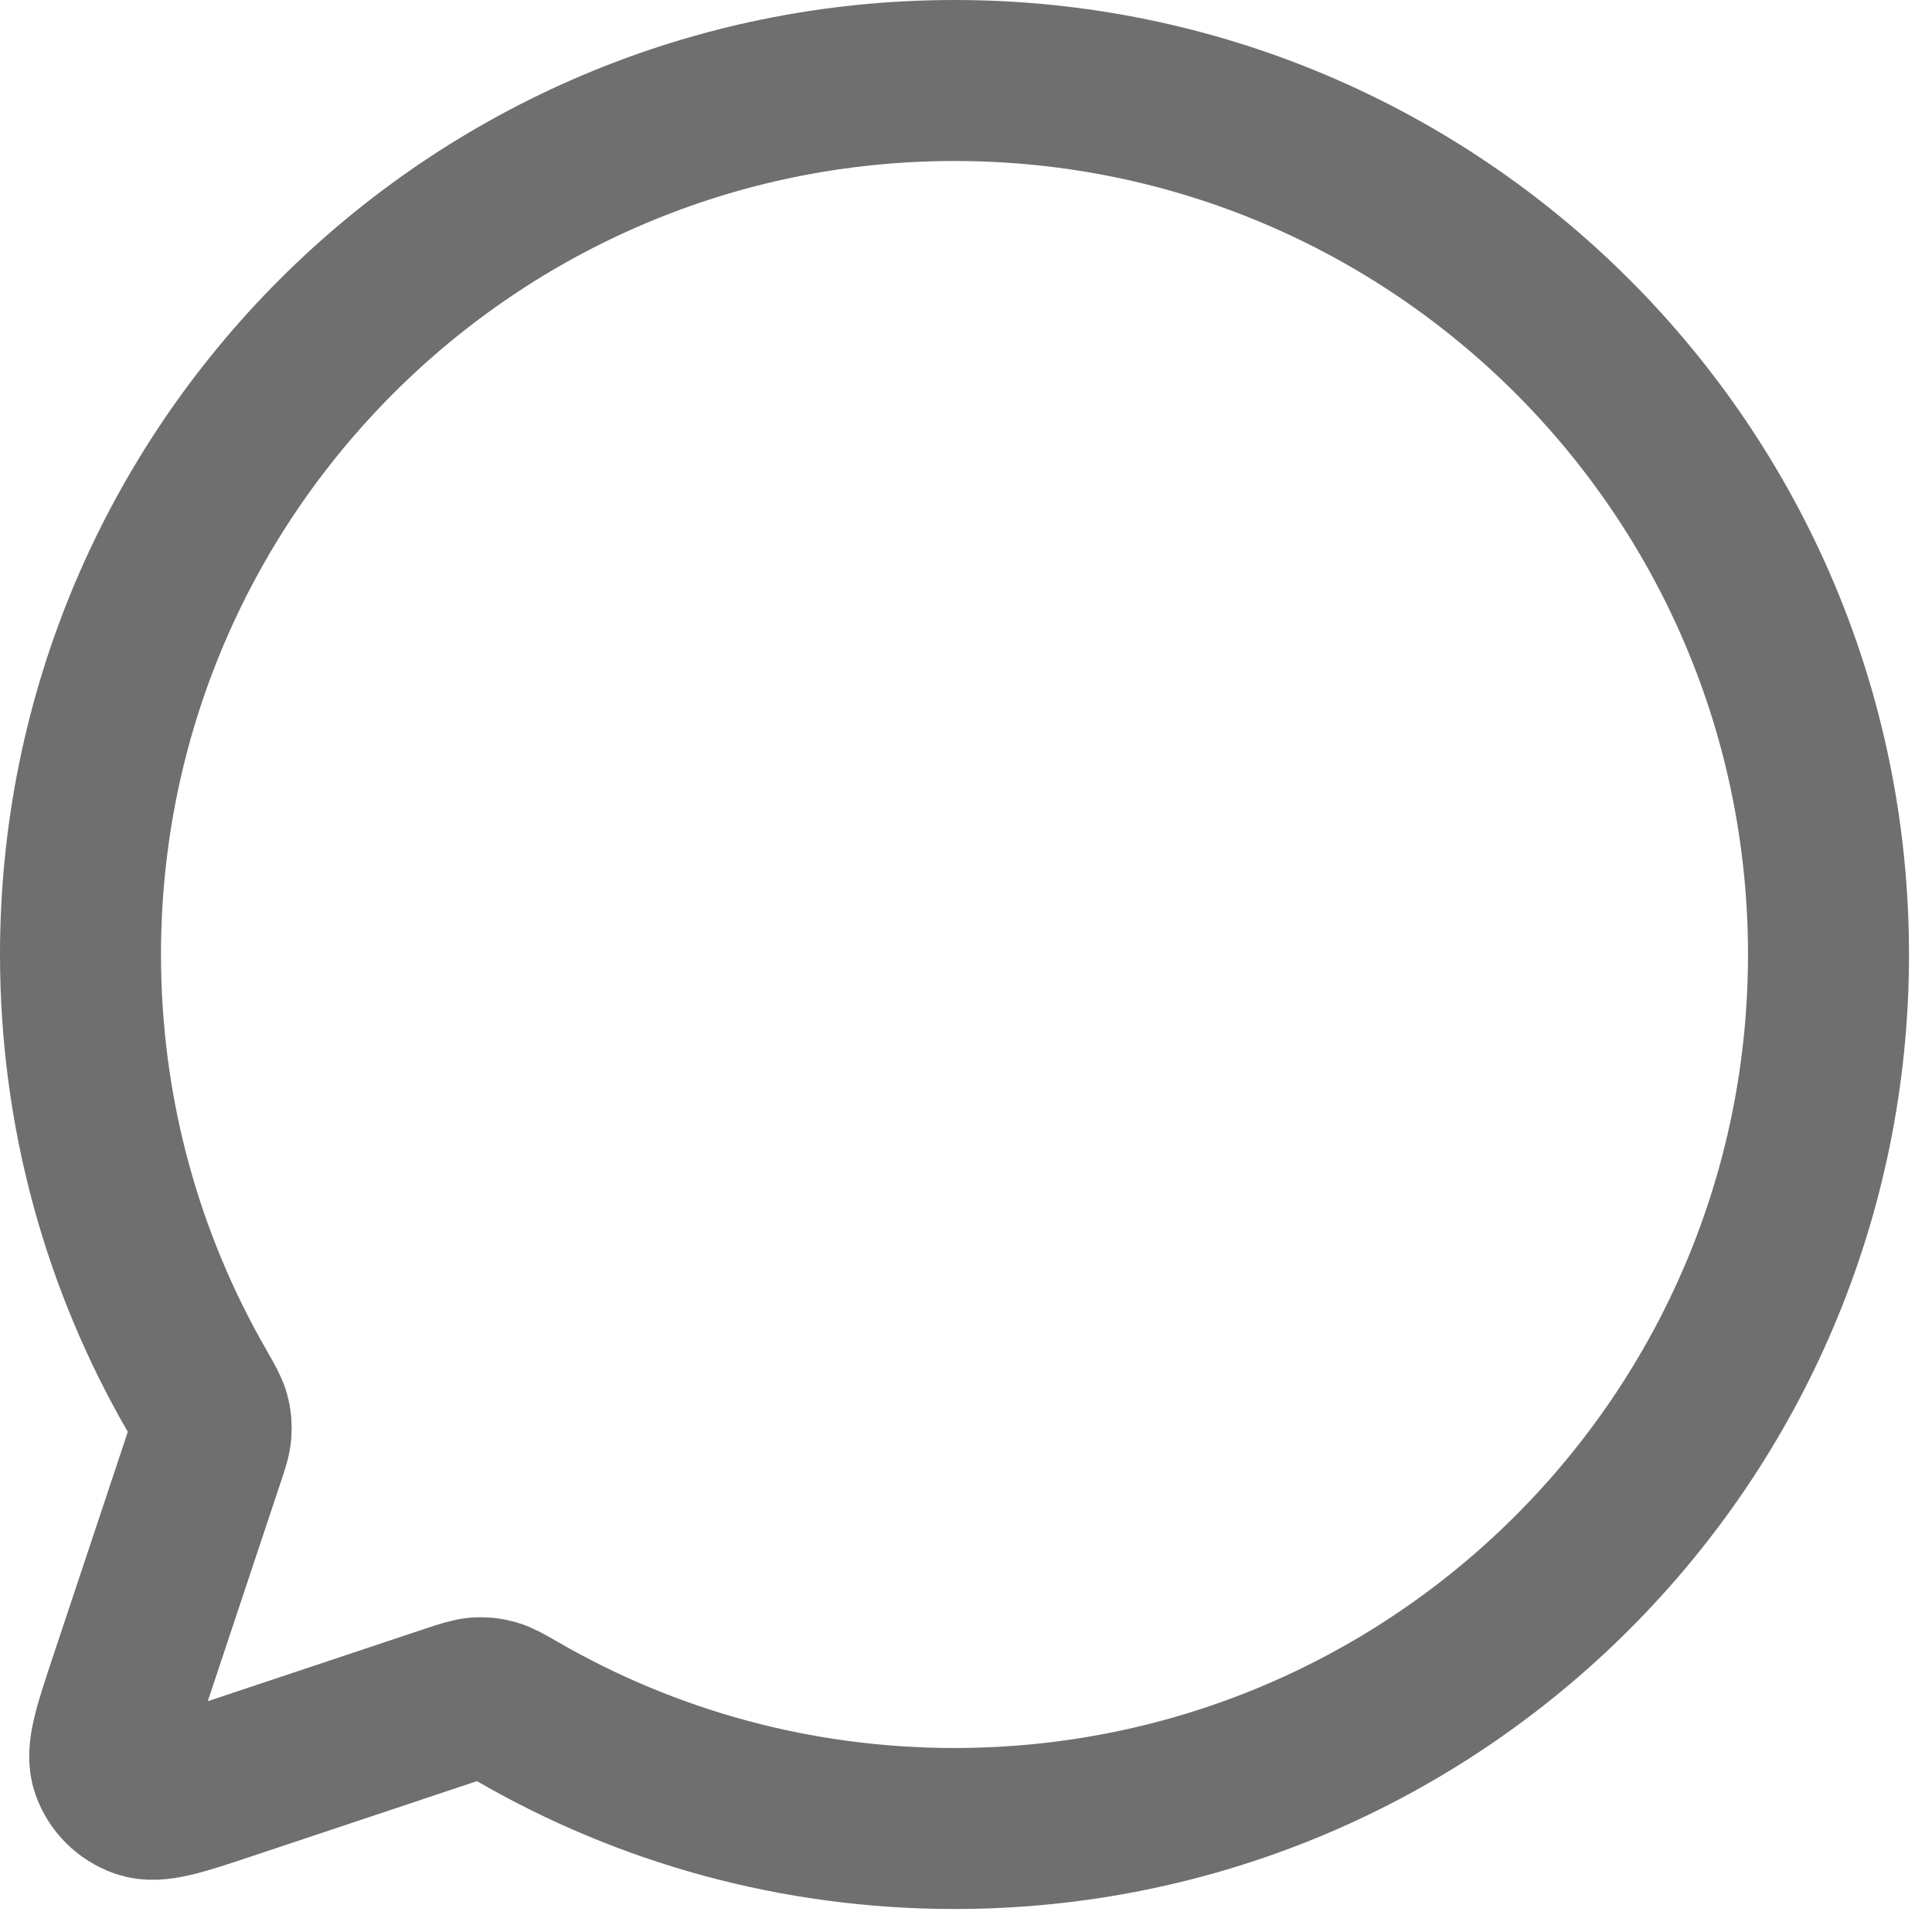
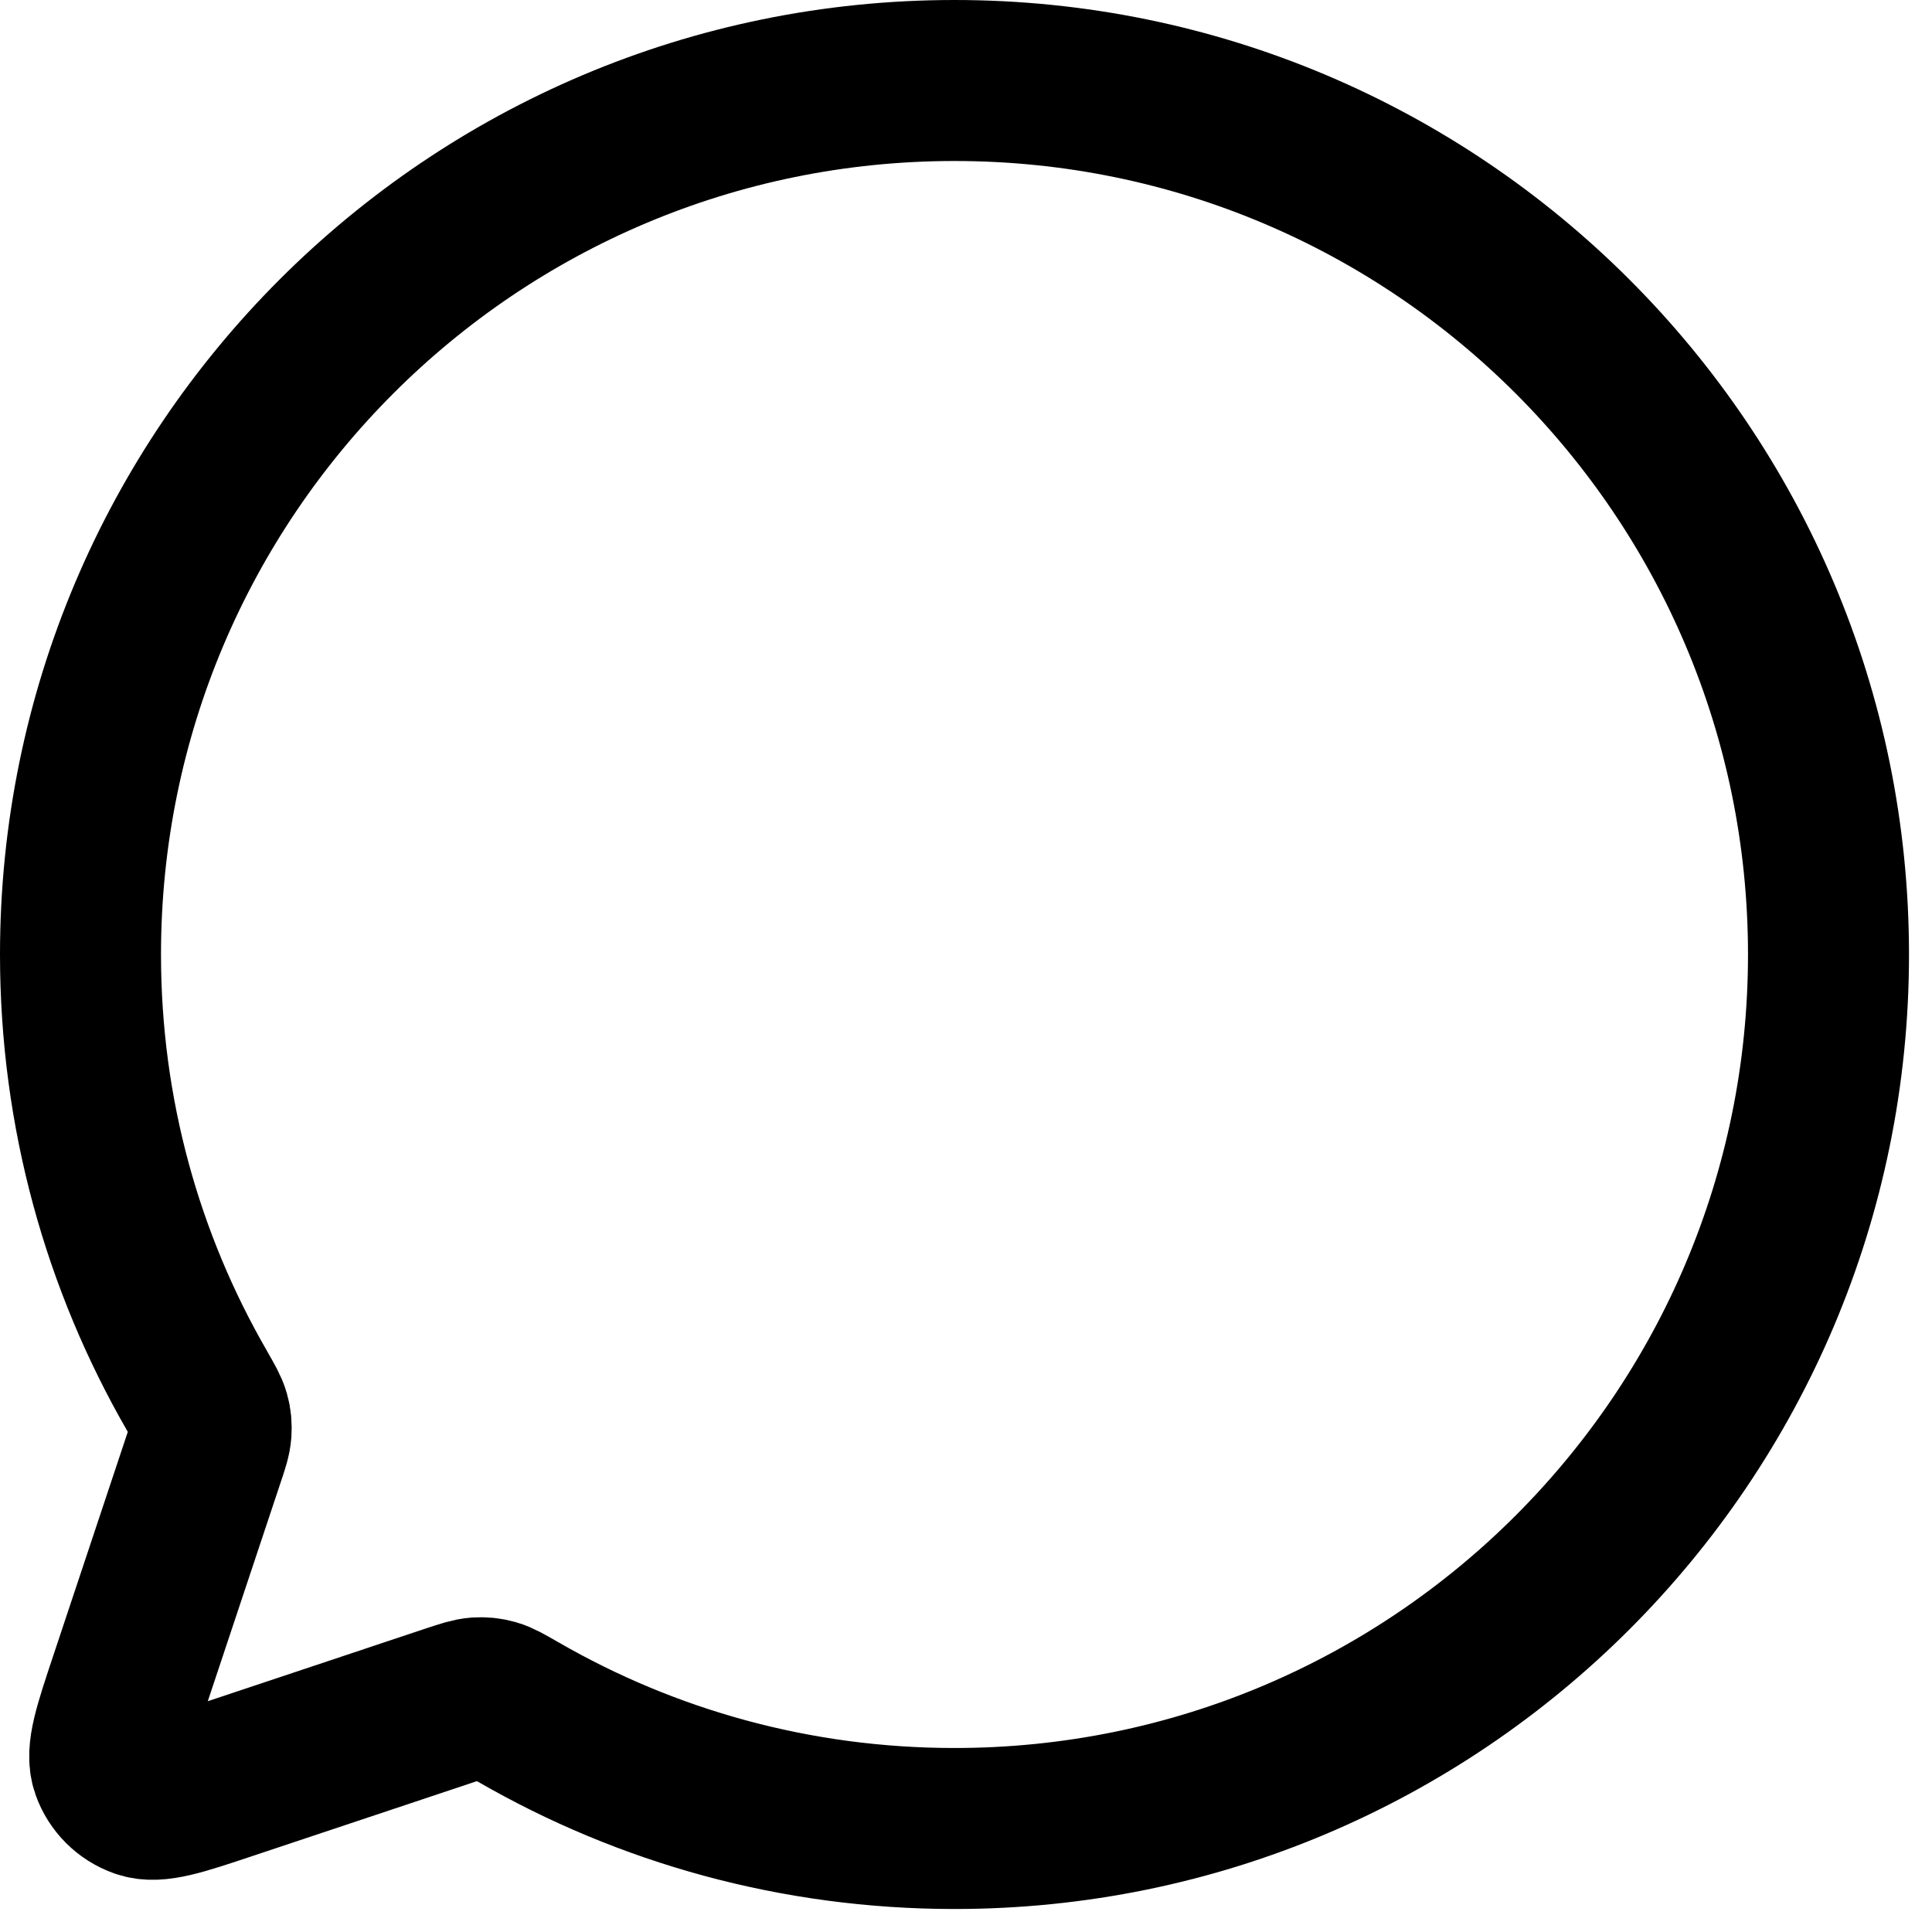
<svg xmlns="http://www.w3.org/2000/svg" width="21" height="21" viewBox="0 0 21 21" fill="none">
-   <path d="M5.635 18.61C7.03 19.415 8.649 19.875 10.375 19.875C15.621 19.875 19.875 15.622 19.875 10.375C19.875 5.128 15.622 0.875 10.375 0.875C5.128 0.875 0.875 5.128 0.875 10.375C0.875 12.101 1.335 13.719 2.14 15.114L2.143 15.12C2.22 15.254 2.259 15.322 2.277 15.386C2.294 15.446 2.298 15.5 2.294 15.563C2.289 15.63 2.267 15.699 2.22 15.838L1.409 18.273L1.408 18.276C1.237 18.79 1.151 19.047 1.212 19.218C1.265 19.367 1.383 19.485 1.533 19.538C1.703 19.599 1.959 19.514 2.471 19.343L2.477 19.341L4.911 18.529C5.05 18.483 5.121 18.46 5.188 18.455C5.25 18.451 5.304 18.456 5.364 18.473C5.428 18.491 5.496 18.53 5.631 18.608L5.635 18.61Z" stroke="#6F6F6F" stroke-width="1.75" stroke-linecap="round" stroke-linejoin="round" />
+   <path d="M5.635 18.61C7.03 19.415 8.649 19.875 10.375 19.875C15.621 19.875 19.875 15.622 19.875 10.375C19.875 5.128 15.622 0.875 10.375 0.875C5.128 0.875 0.875 5.128 0.875 10.375C0.875 12.101 1.335 13.719 2.14 15.114L2.143 15.12C2.22 15.254 2.259 15.322 2.277 15.386C2.294 15.446 2.298 15.5 2.294 15.563C2.289 15.63 2.267 15.699 2.22 15.838L1.409 18.273L1.408 18.276C1.237 18.79 1.151 19.047 1.212 19.218C1.265 19.367 1.383 19.485 1.533 19.538C1.703 19.599 1.959 19.514 2.471 19.343L2.477 19.341L4.911 18.529C5.05 18.483 5.121 18.46 5.188 18.455C5.25 18.451 5.304 18.456 5.364 18.473C5.428 18.491 5.496 18.53 5.631 18.608L5.635 18.61Z" stroke="currentColor" stroke-width="1.75" stroke-linecap="round" stroke-linejoin="round" />
</svg>
